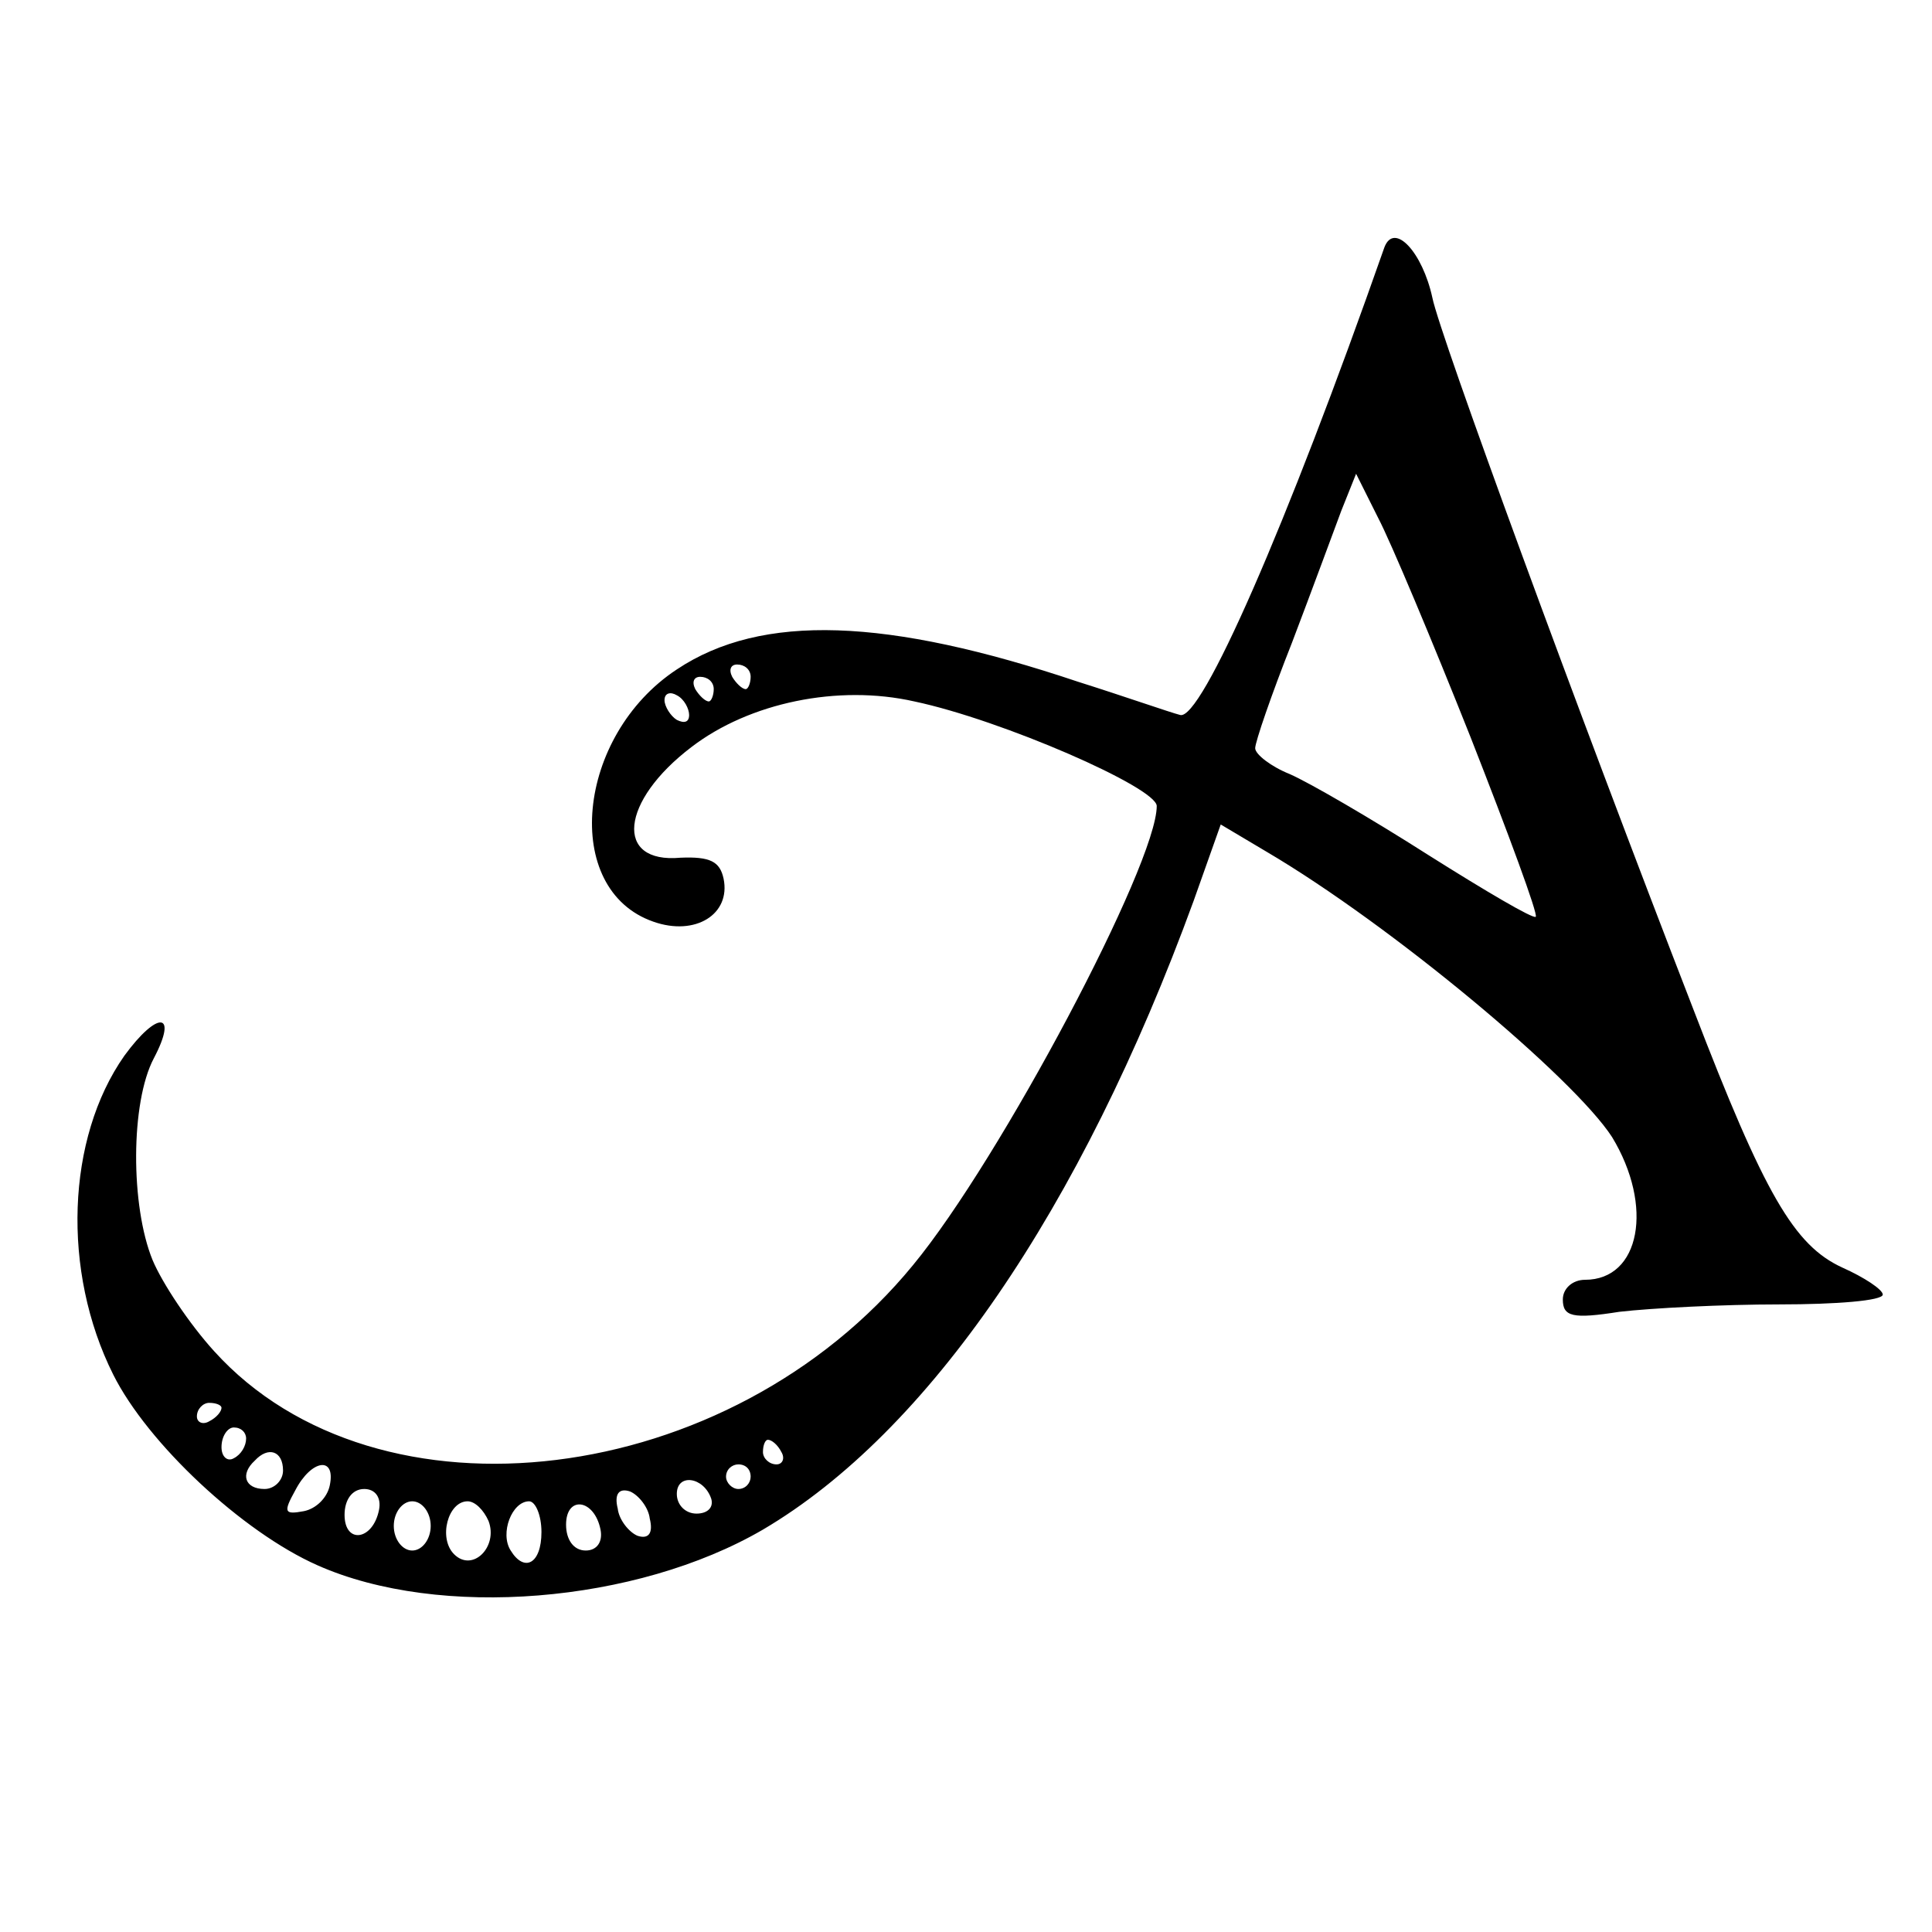
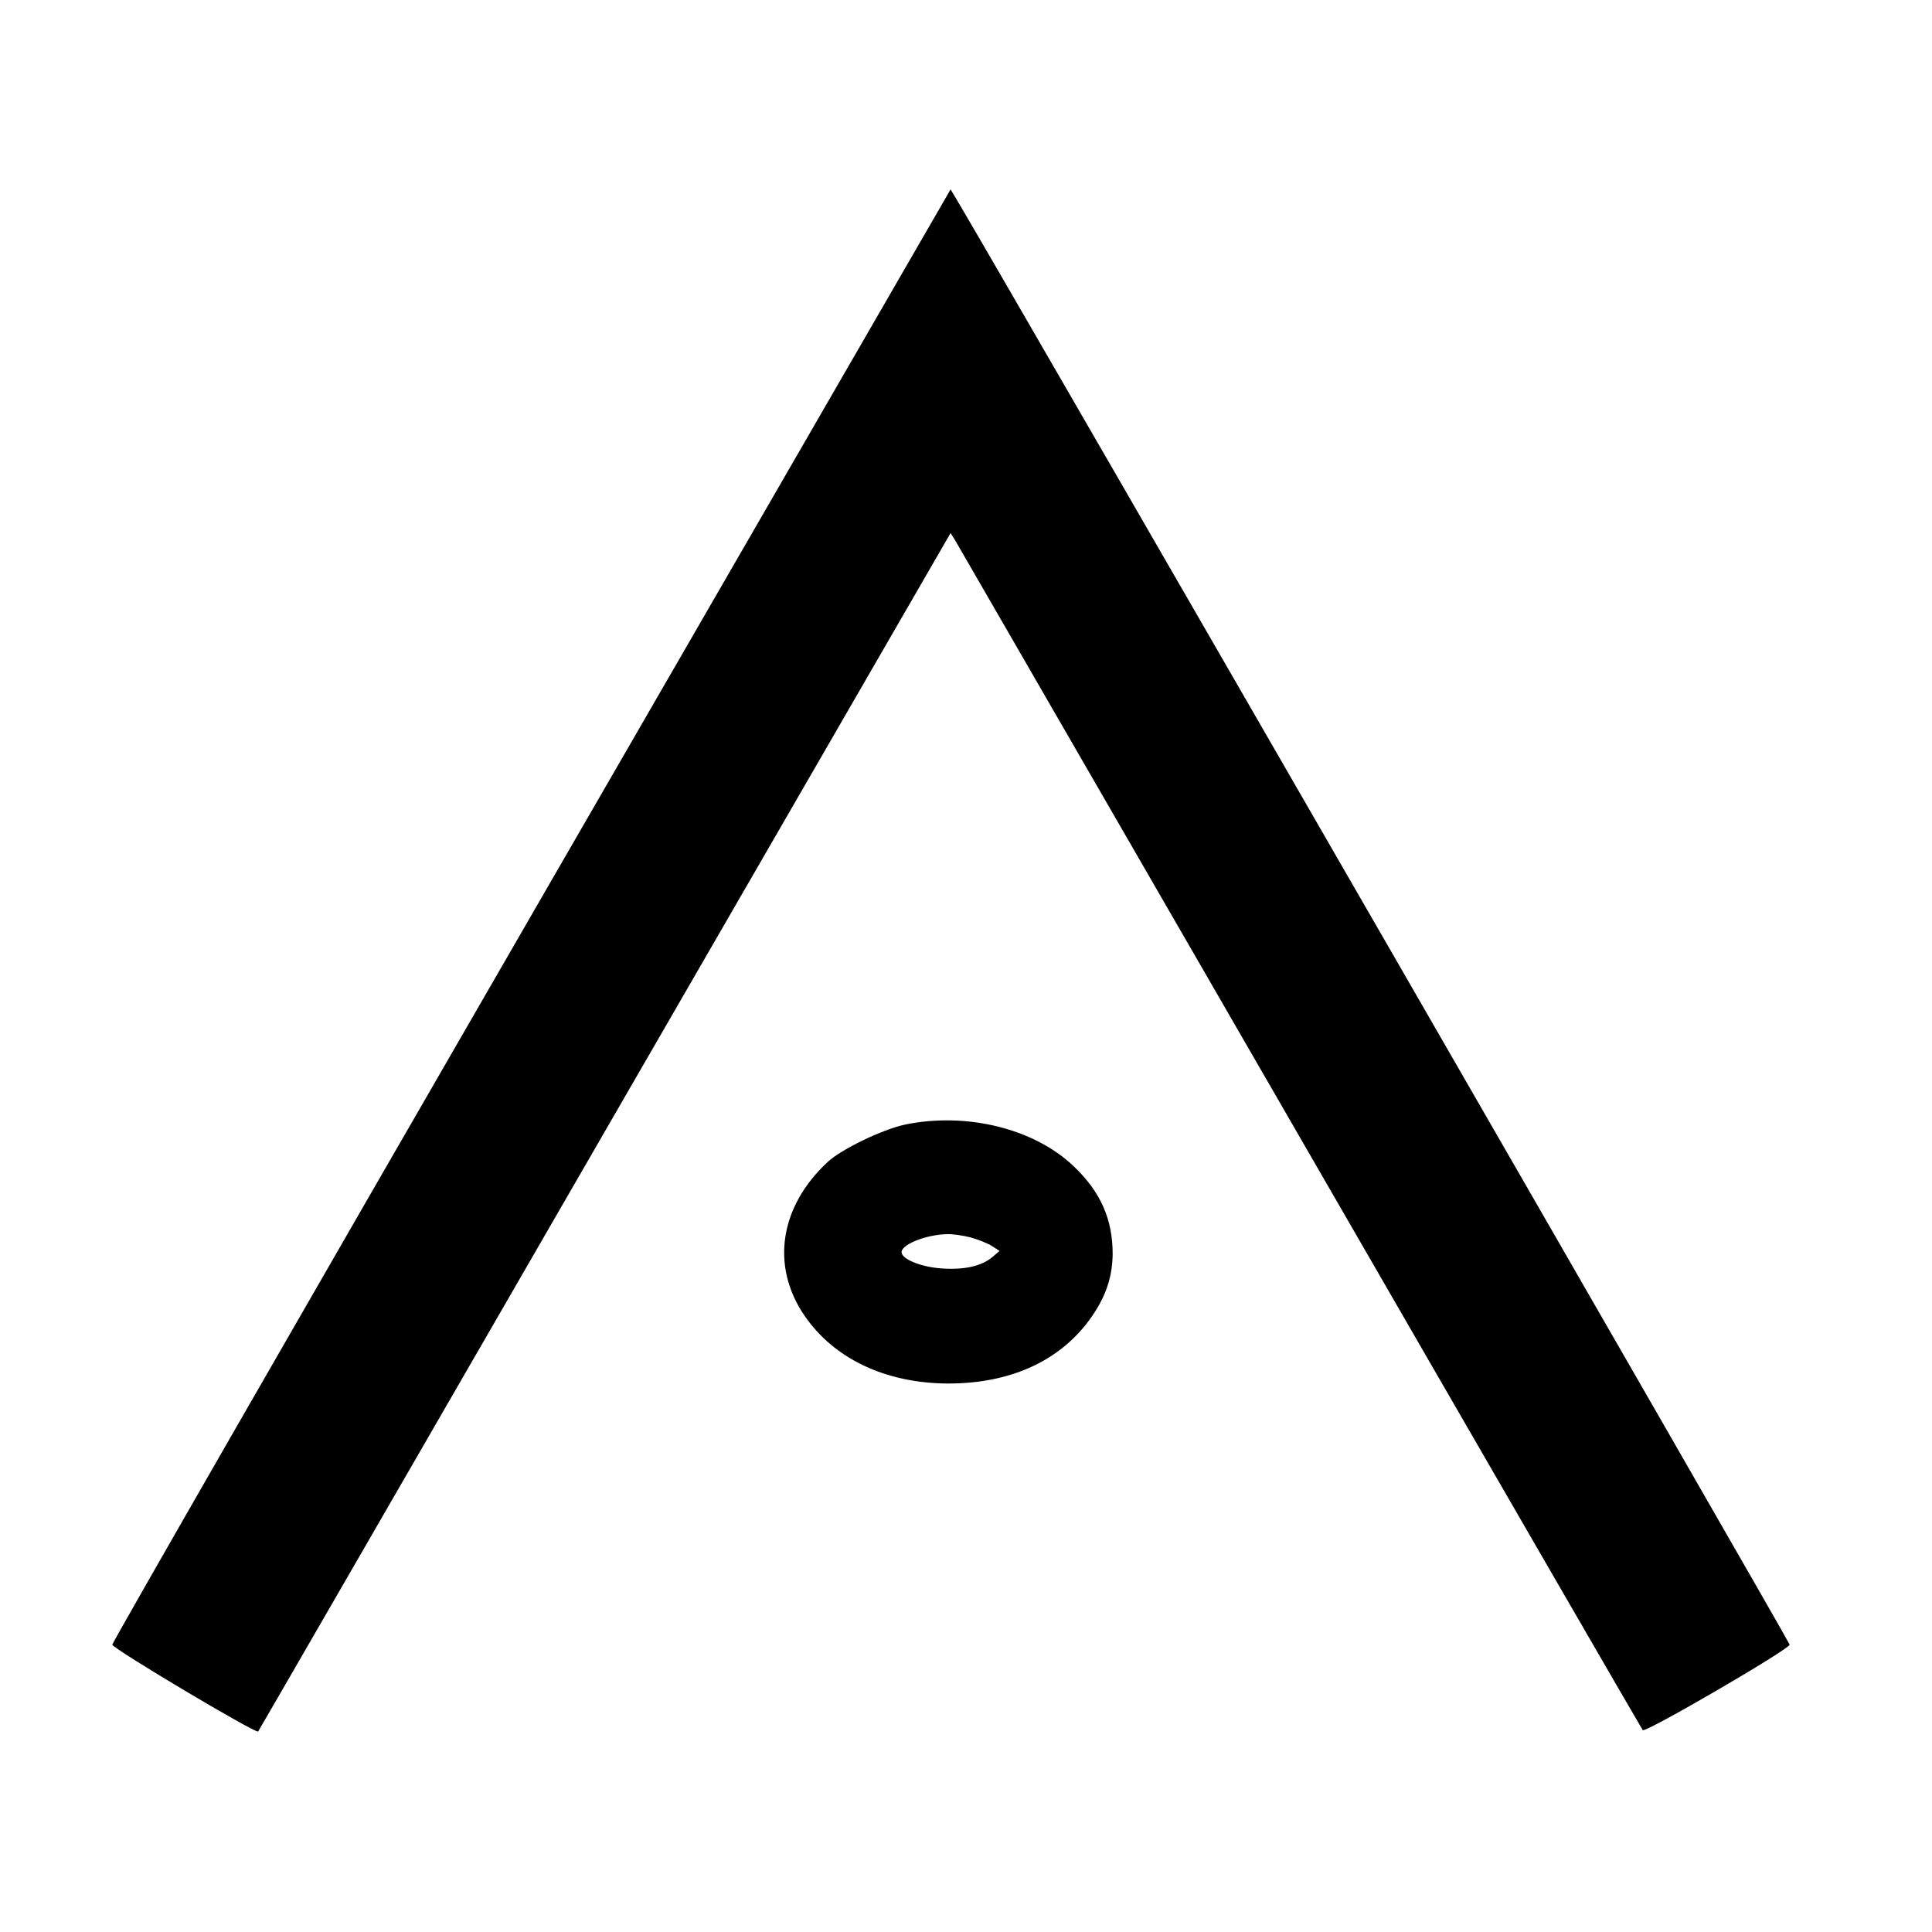
- <svg xmlns="http://www.w3.org/2000/svg" version="1.0" width="157pt" height="157pt" viewBox="0 0 157 157" preserveAspectRatio="xMidYMid meet">
-   <g transform="translate(0,157) scale(0.1,-0.1)" fill="#000000" stroke="none">
-     <path d="M1125 1369 c-80 -228 -149 -385 -166 -380 -8 2 -45 15 -83 27 -155 52 -257 56 -326 10 -82 -54 -94 -179 -19 -205 34 -12 63 6 57 35 -3 14 -11 18 -35 17 -54 -5 -49 46 9 90 47 36 119 51 181 37 71 -15 197 -70 197 -85 0 -47 -127 -287 -198 -373 -149 -182 -435 -217 -568 -70 -20 22 -42 55 -50 74 -18 44 -18 128 1 164 20 38 3 39 -24 2 -47 -67 -51 -175 -9 -259 28 -56 105 -128 166 -155 99 -44 259 -31 362 29 134 79 258 259 350 511 l22 62 37 -22 c102 -60 250 -184 281 -232 34 -56 23 -116 -22 -116 -10 0 -18 -7 -18 -16 0 -14 8 -16 46 -10 26 3 84 6 130 6 46 0 84 3 84 8 0 4 -15 14 -33 22 -39 18 -63 59 -121 210 -95 245 -206 548 -212 578 -8 37 -31 62 -39 41z m70 -398 c31 -79 55 -144 53 -146 -2 -2 -41 21 -87 50 -47 30 -97 59 -113 66 -15 6 -28 16 -28 21 0 5 13 43 30 86 16 42 34 91 40 107 l12 30 18 -36 c10 -19 44 -100 75 -178z m-585 49 c0 -5 -2 -10 -4 -10 -3 0 -8 5 -11 10 -3 6 -1 10 4 10 6 0 11 -4 11 -10z m-30 -10 c0 -5 -2 -10 -4 -10 -3 0 -8 5 -11 10 -3 6 -1 10 4 10 6 0 11 -4 11 -10z m-20 -21 c0 -6 -4 -7 -10 -4 -5 3 -10 11 -10 16 0 6 5 7 10 4 6 -3 10 -11 10 -16z m-380 -563 c0 -3 -4 -8 -10 -11 -5 -3 -10 -1 -10 4 0 6 5 11 10 11 6 0 10 -2 10 -4z m20 -25 c0 -6 -4 -13 -10 -16 -5 -3 -10 1 -10 9 0 9 5 16 10 16 6 0 10 -4 10 -9z m435 -11 c3 -5 1 -10 -4 -10 -6 0 -11 5 -11 10 0 6 2 10 4 10 3 0 8 -4 11 -10z m-405 -15 c0 -8 -7 -15 -15 -15 -16 0 -20 12 -8 23 11 12 23 8 23 -8z m38 -12 c-2 -10 -11 -19 -21 -21 -16 -3 -17 -1 -7 17 13 25 33 28 28 4z m342 7 c0 -5 -4 -10 -10 -10 -5 0 -10 5 -10 10 0 6 5 10 10 10 6 0 10 -4 10 -10z m-32 -18 c2 -7 -3 -12 -12 -12 -9 0 -16 7 -16 16 0 17 22 14 28 -4z m-270 -9 c-5 -25 -28 -28 -28 -4 0 12 6 21 16 21 9 0 14 -7 12 -17z m220 -7 c3 -12 -1 -17 -10 -14 -7 3 -15 13 -16 22 -3 12 1 17 10 14 7 -3 15 -13 16 -22z m-178 -6 c0 -11 -7 -20 -15 -20 -8 0 -15 9 -15 20 0 11 7 20 15 20 8 0 15 -9 15 -20z m47 4 c8 -21 -13 -42 -28 -27 -13 13 -5 43 11 43 6 0 13 -7 17 -16z m43 -9 c0 -26 -14 -33 -25 -15 -9 14 1 40 15 40 5 0 10 -11 10 -25z m48 2 c2 -10 -3 -17 -12 -17 -10 0 -16 9 -16 21 0 24 23 21 28 -4z" />
+ <svg xmlns="http://www.w3.org/2000/svg" version="1.0" width="714pt" height="714pt" viewBox="0 0 714 714" preserveAspectRatio="xMidYMid meet">
+   <g transform="translate(0,714) scale(0.1,-0.1)" fill="#000000" stroke="none">
+     <path d="M1964 3758 c-852 -1475 -1549 -2688 -1549 -2696 0 -14 531 -330 539 -321 2 2 578 1000 1281 2217 l1278 2212 17 -27 c9 -16 583 -1009 1275 -2208 692 -1199 1262 -2184 1266 -2189 10 -11 544 300 543 316 -1 11 -2885 5014 -3064 5316 l-37 62 -1549 -2682z" />
+     <path d="M3345 2984 c-84 -18 -236 -91 -287 -139 -177 -165 -210 -384 -85 -567 109 -159 298 -249 527 -251 229 -1 412 80 526 235 59 81 85 155 86 244 0 127 -44 228 -142 322 -146 141 -397 203 -625 156z m242 -417 c28 -8 64 -22 79 -32 l28 -18 -27 -23 c-38 -32 -99 -47 -182 -42 -75 4 -148 32 -153 58 -5 29 87 67 168 69 20 1 59 -5 87 -12z" />
  </g>
</svg>
